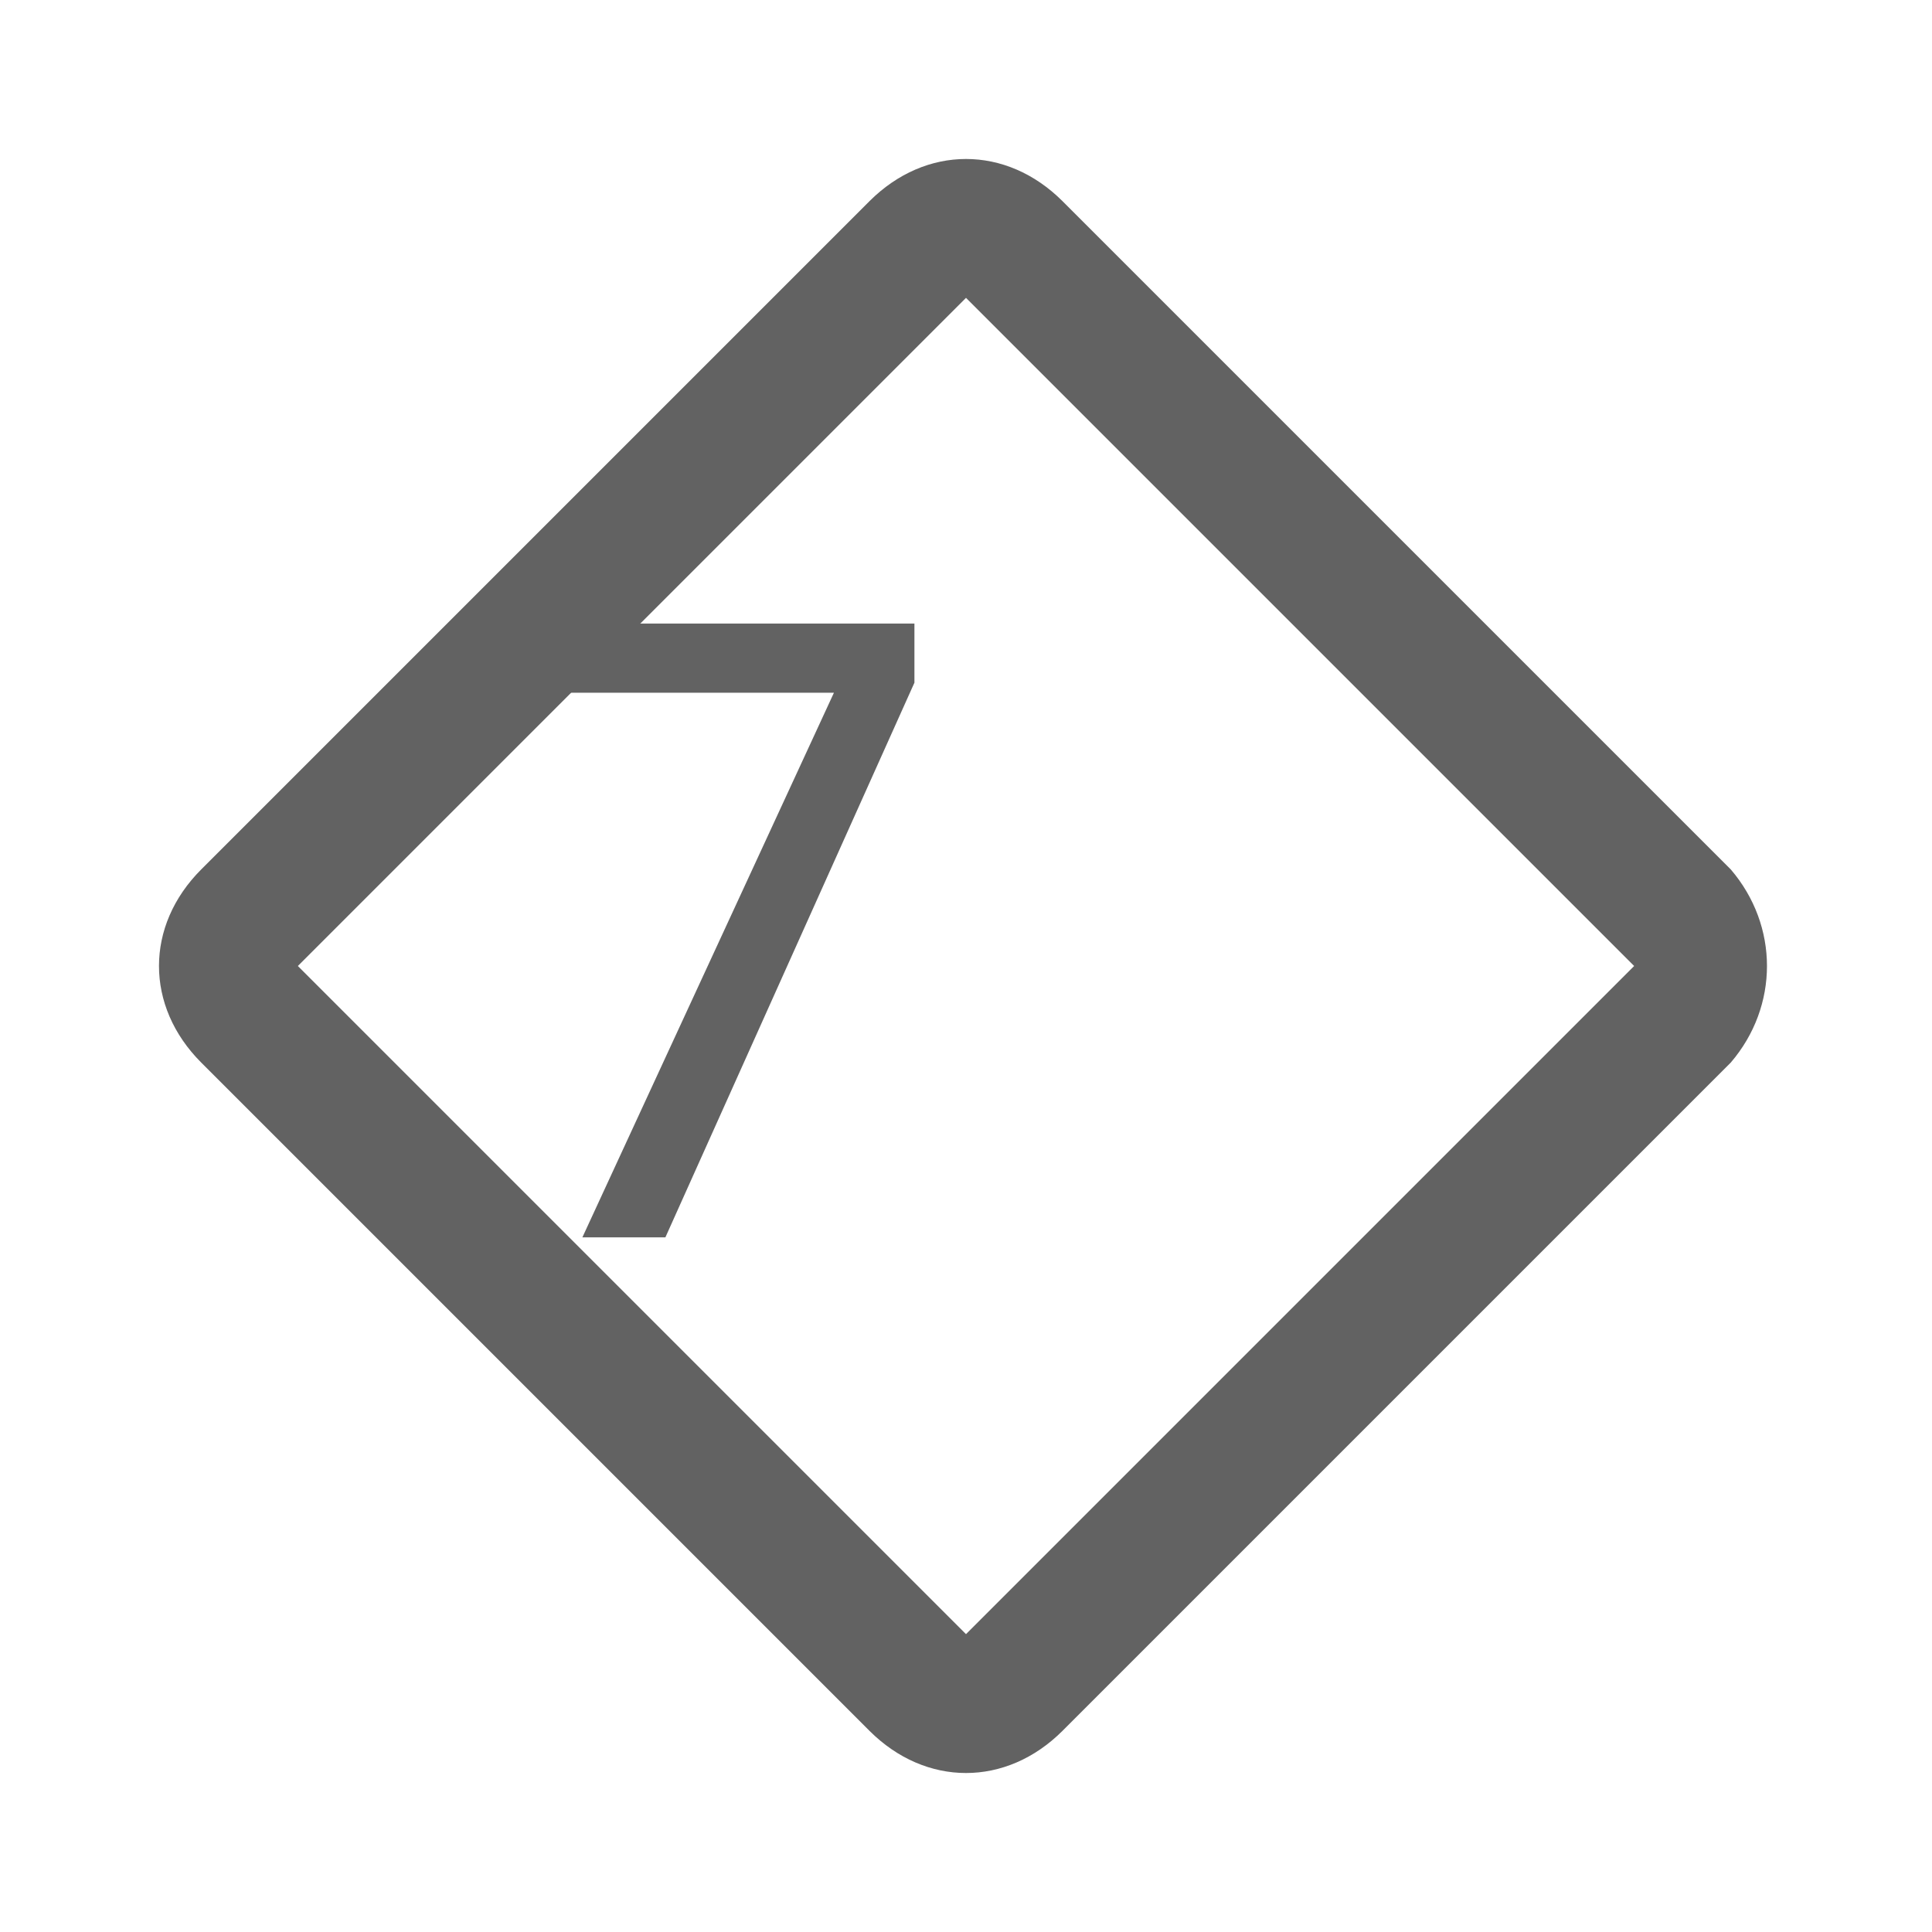
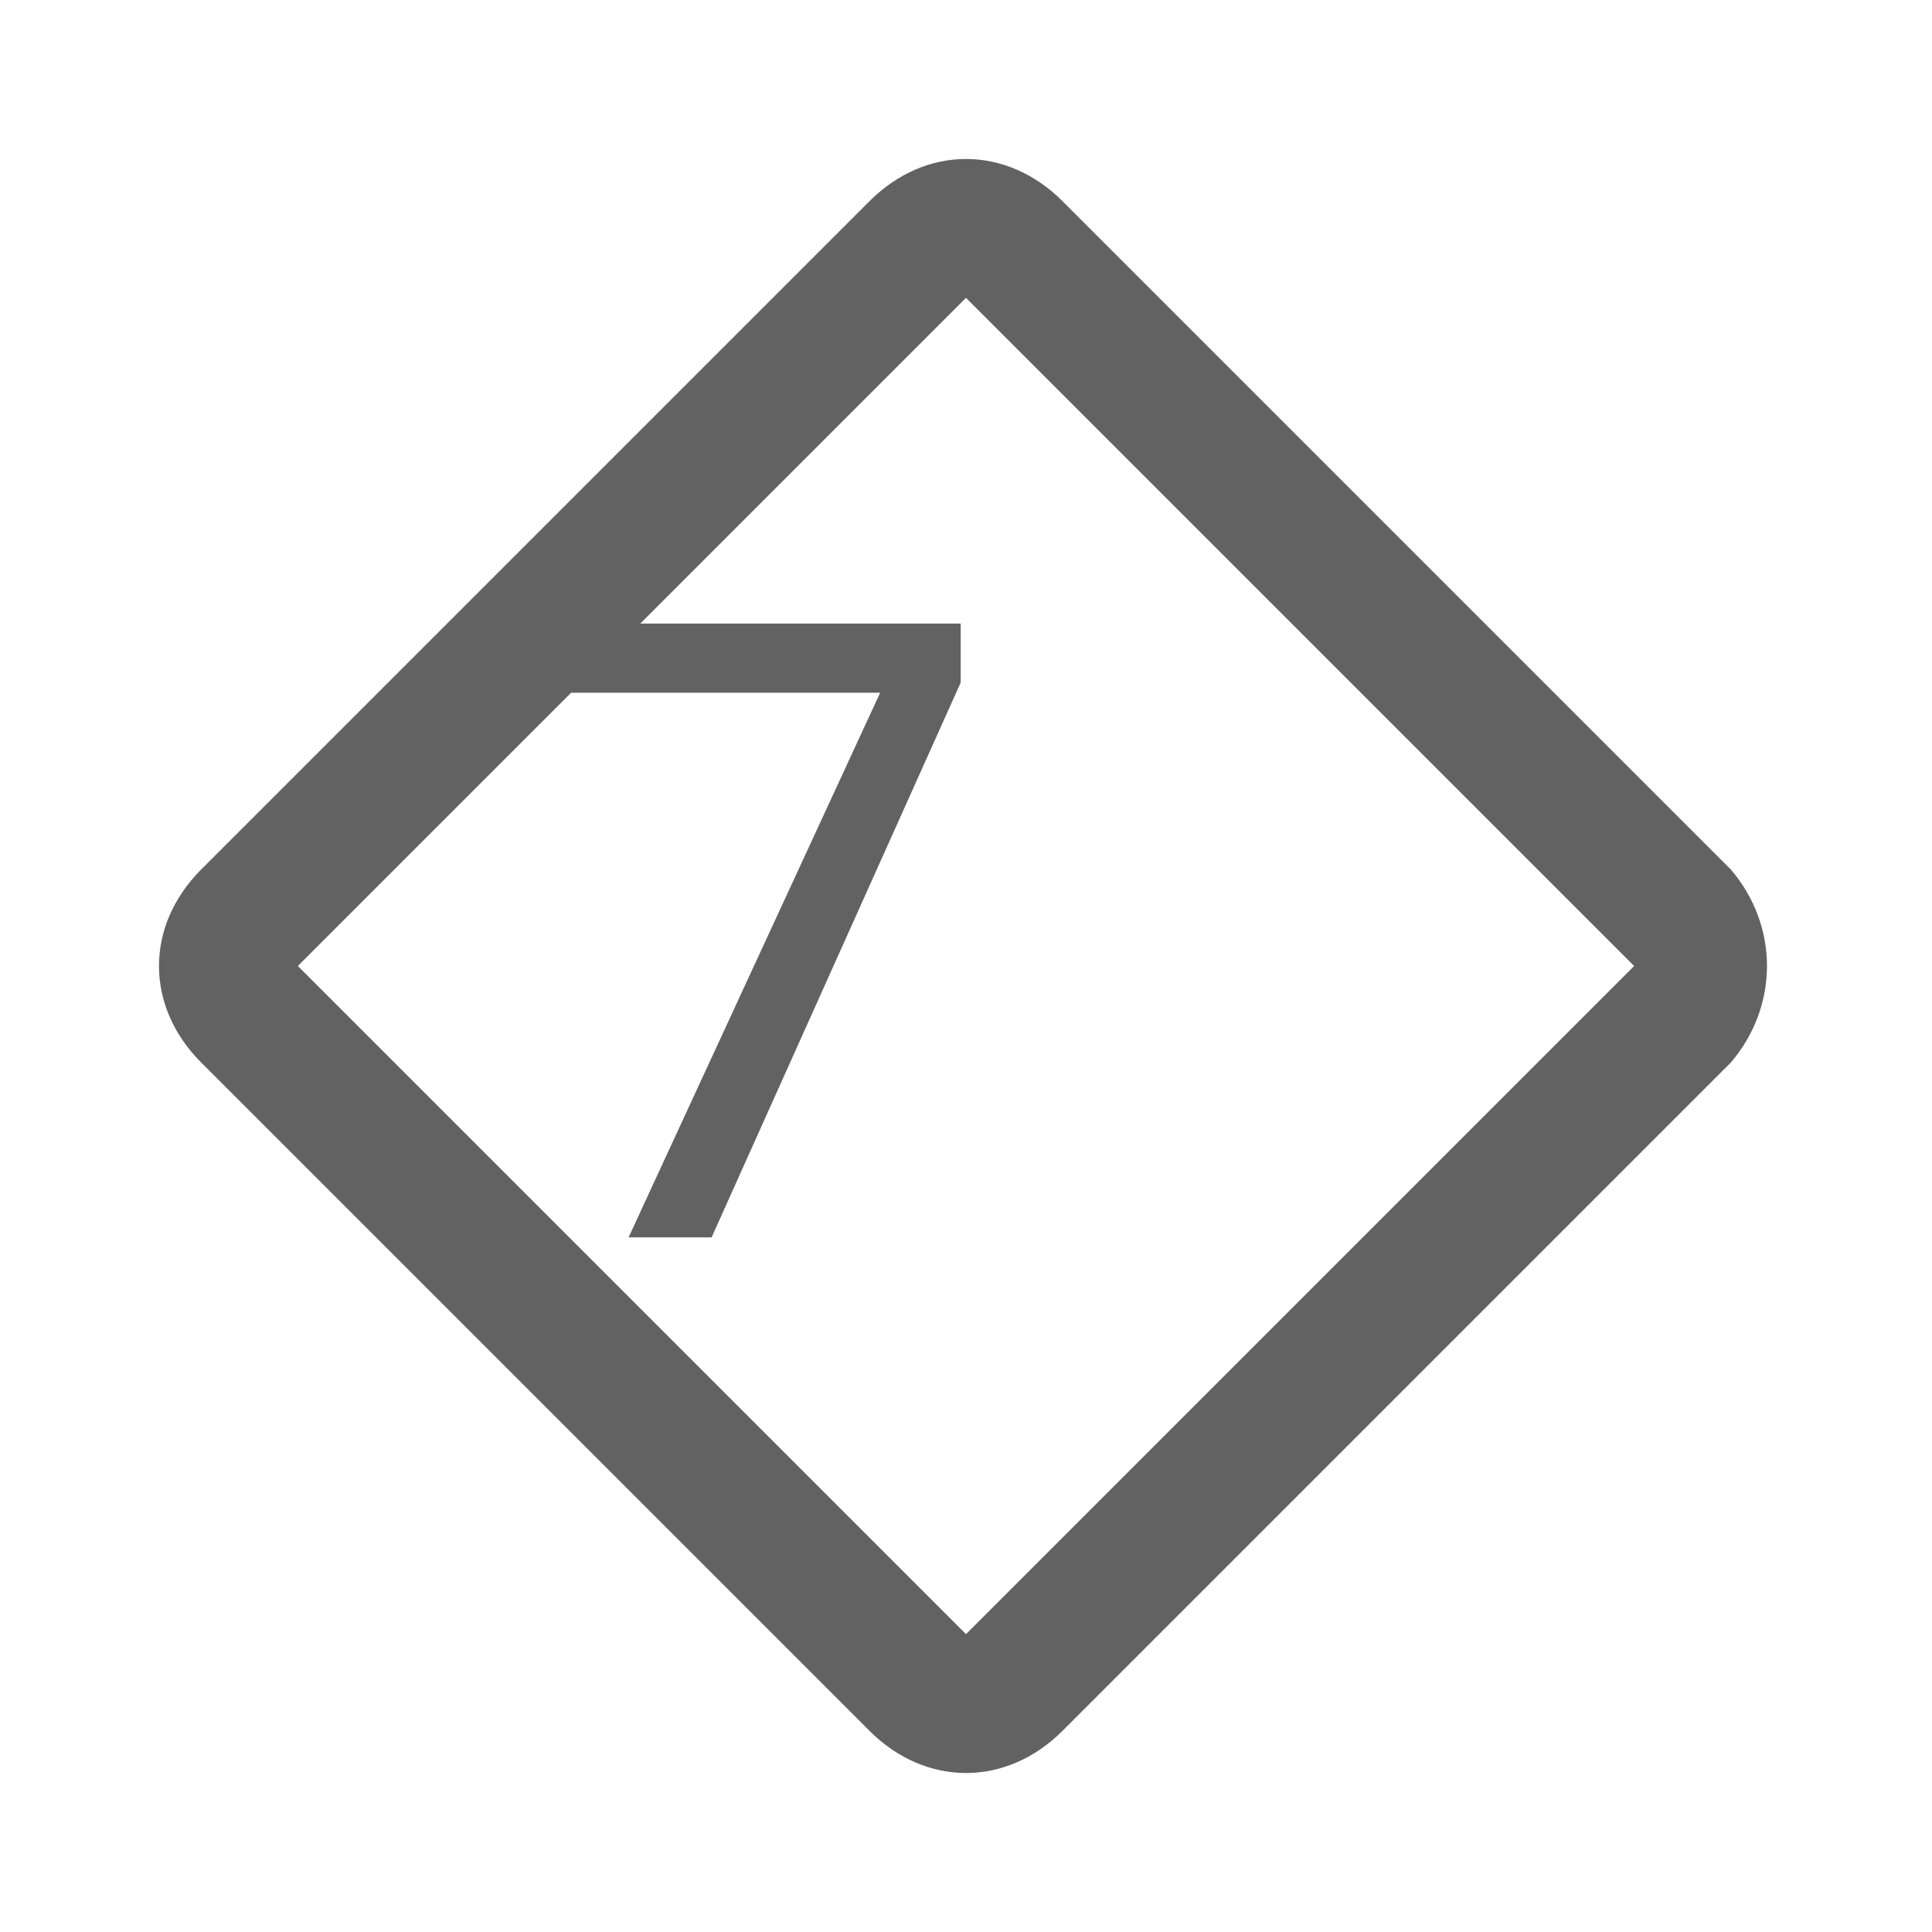
<svg xmlns="http://www.w3.org/2000/svg" width="24" height="24" preserveAspectRatio="xMidYMid meet" viewBox="0 0 24 24" style="-ms-transform: rotate(360deg); -webkit-transform: rotate(360deg); transform: rotate(360deg);" version="1.1" id="svg3956">
  <defs id="defs3960" />
  <path d="m 21.5,10.8 c 0.6,0.7 0.6,1.7 0,2.4 l -8.3,8.3 c -0.7,0.7 -1.7,0.7 -2.4,0 L 2.5,13.2 c -0.7,-0.7 -0.7,-1.7 0,-2.4 l 8.3,-8.3 c 0.7,-0.7 1.7,-0.7 2.4,0 l 8.3,8.3 M 20.3,12 12,3.7 3.7,12 12,20.3 20.3,12" id="path3952" style="fill:#626262" />
-   <text xml:space="preserve" style="font-style:normal;font-weight:normal;font-size:10.667px;line-height:1.25;font-family:sans-serif;text-align:center;letter-spacing:-1.75px;word-spacing:0px;text-anchor:middle;fill:#626262;fill-opacity:1;stroke:none" x="12.117" y="15.371" id="text3966">
-     <tspan id="tspan3964" x="11.242" y="15.371" style="line-height:2;letter-spacing:-1.75px">7</tspan>
+   <text xml:space="preserve" style="font-style:normal;font-weight:normal;font-size:10.667px;line-height:1.25;font-family:sans-serif;text-align:center;letter-spacing:-1.75px;word-spacing:0px;text-anchor:middle;fill:#626262;fill-opacity:1;stroke:none" x="12.692" y="15.371" id="text3966">
+     <tspan id="tspan3964" x="11.817" y="15.371" style="line-height:2;letter-spacing:-1.75px">7</tspan>
  </text>
</svg>
